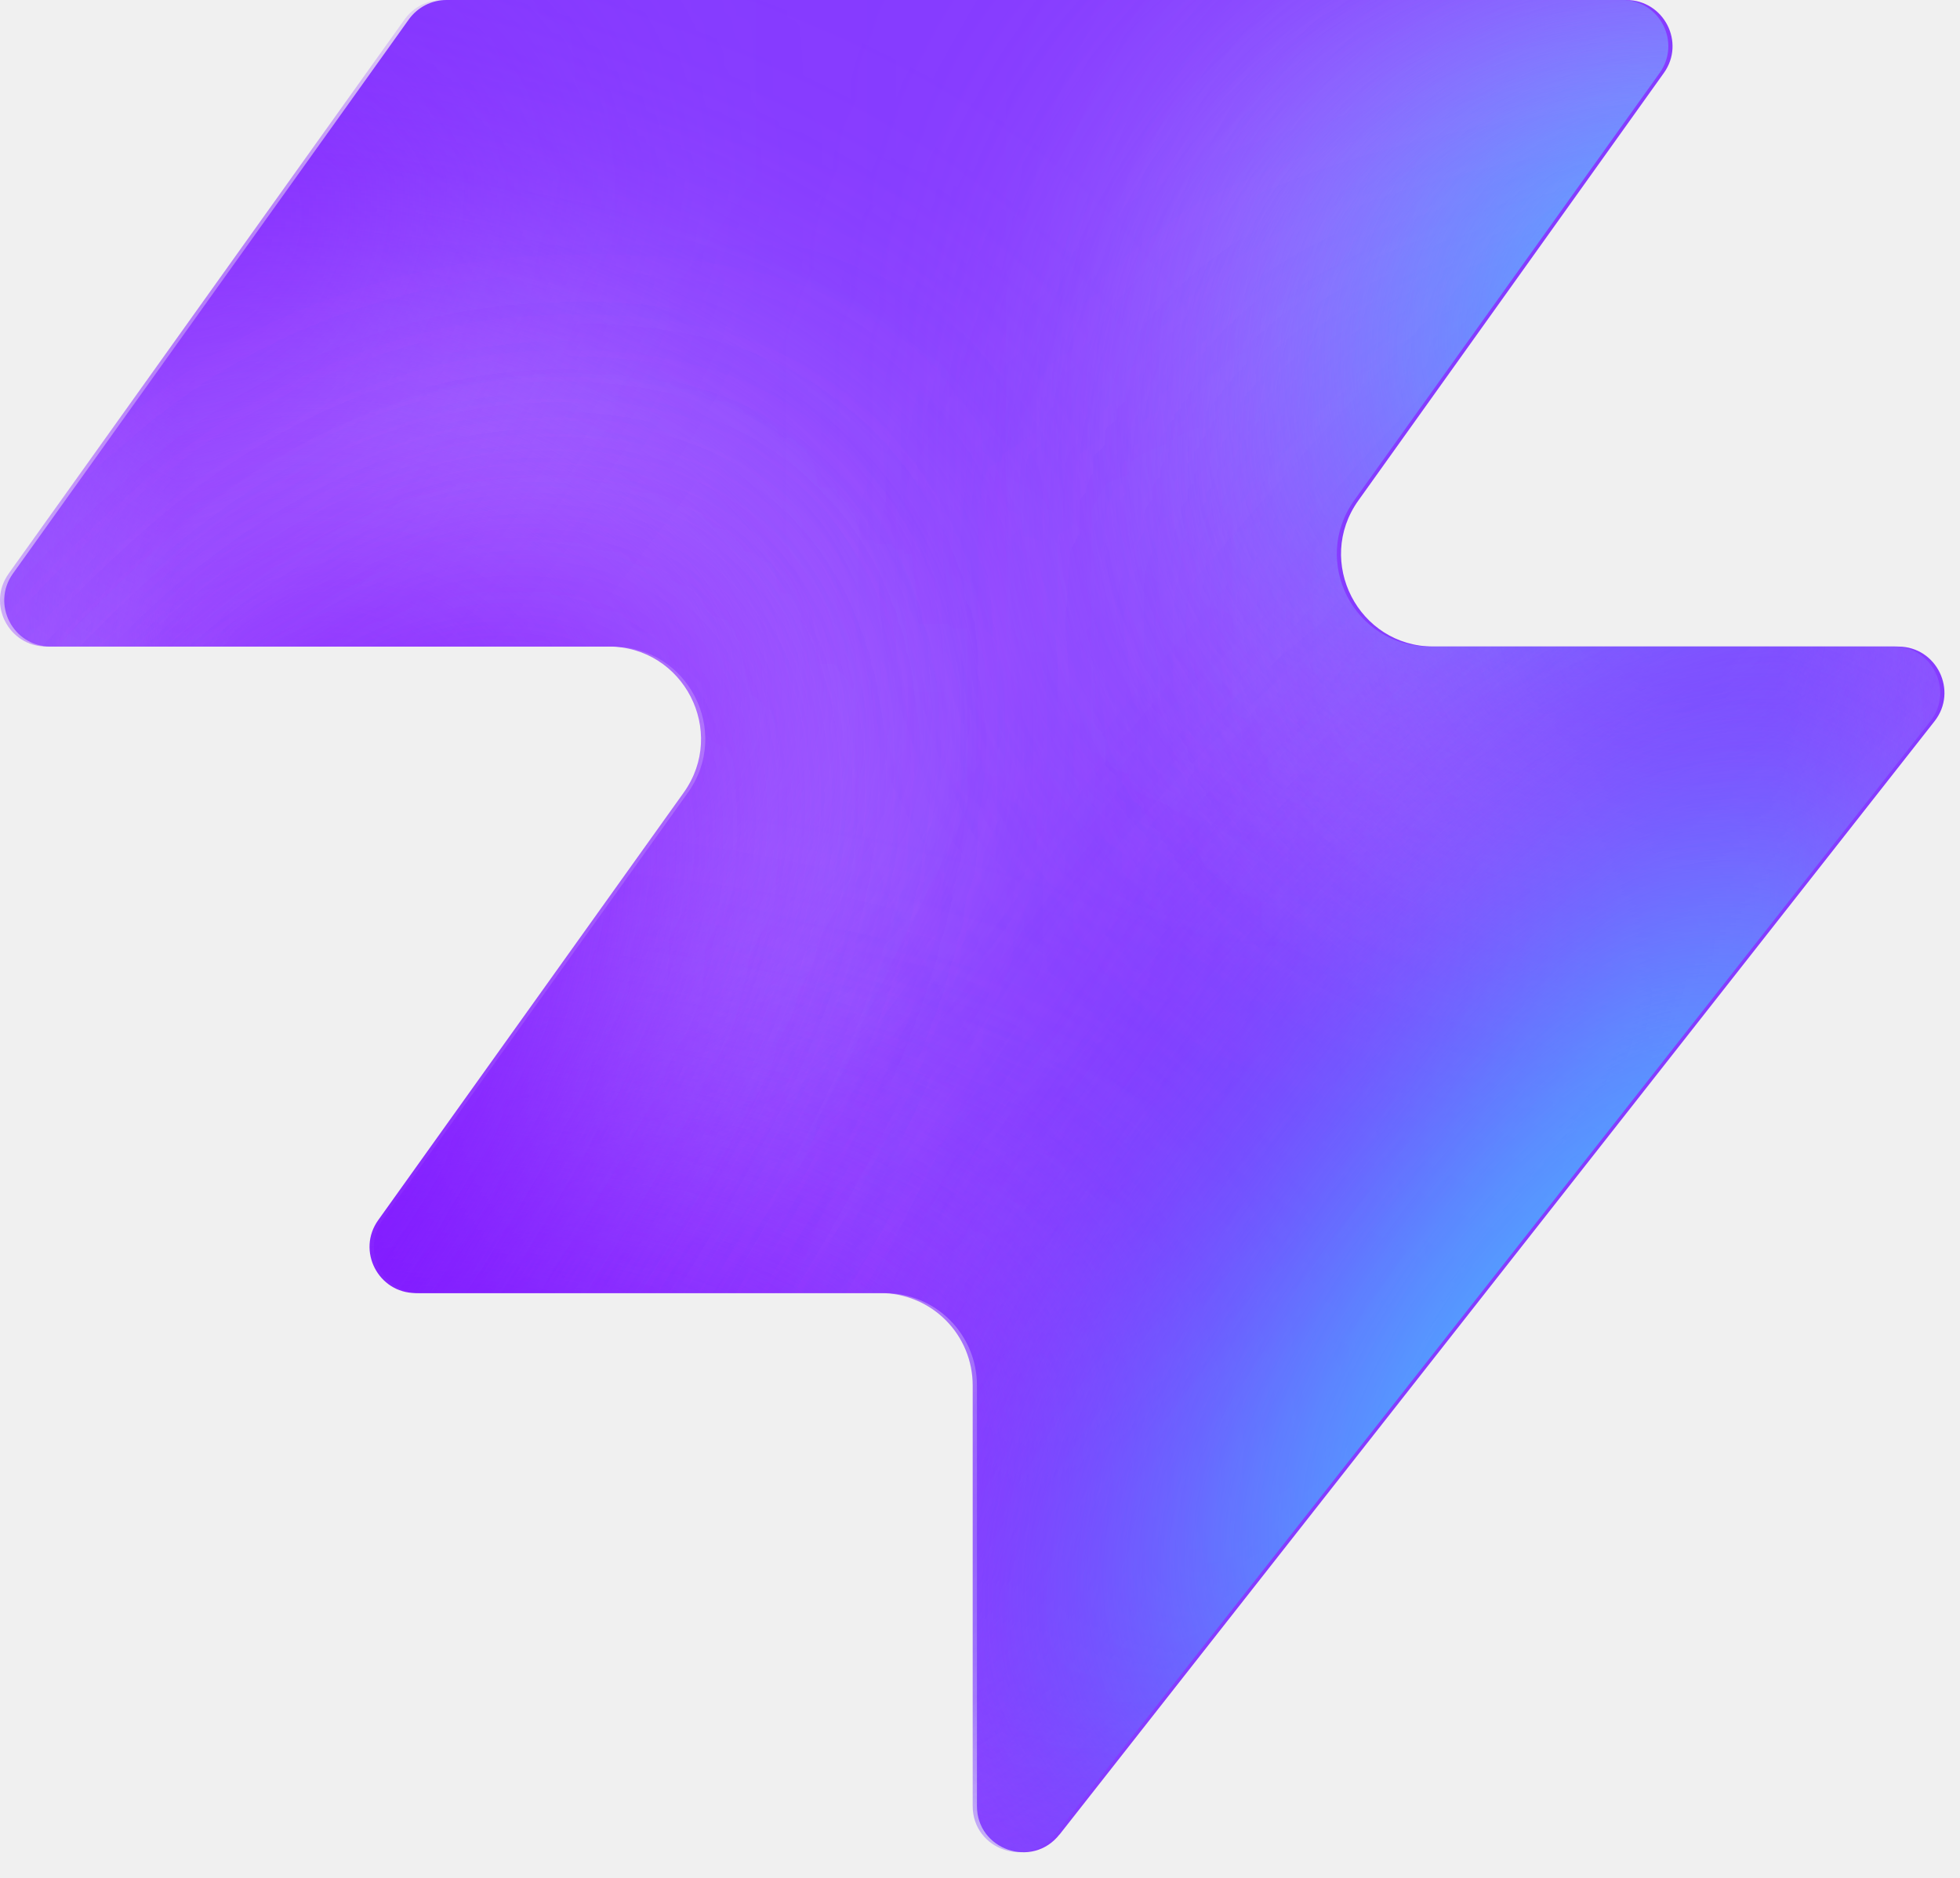
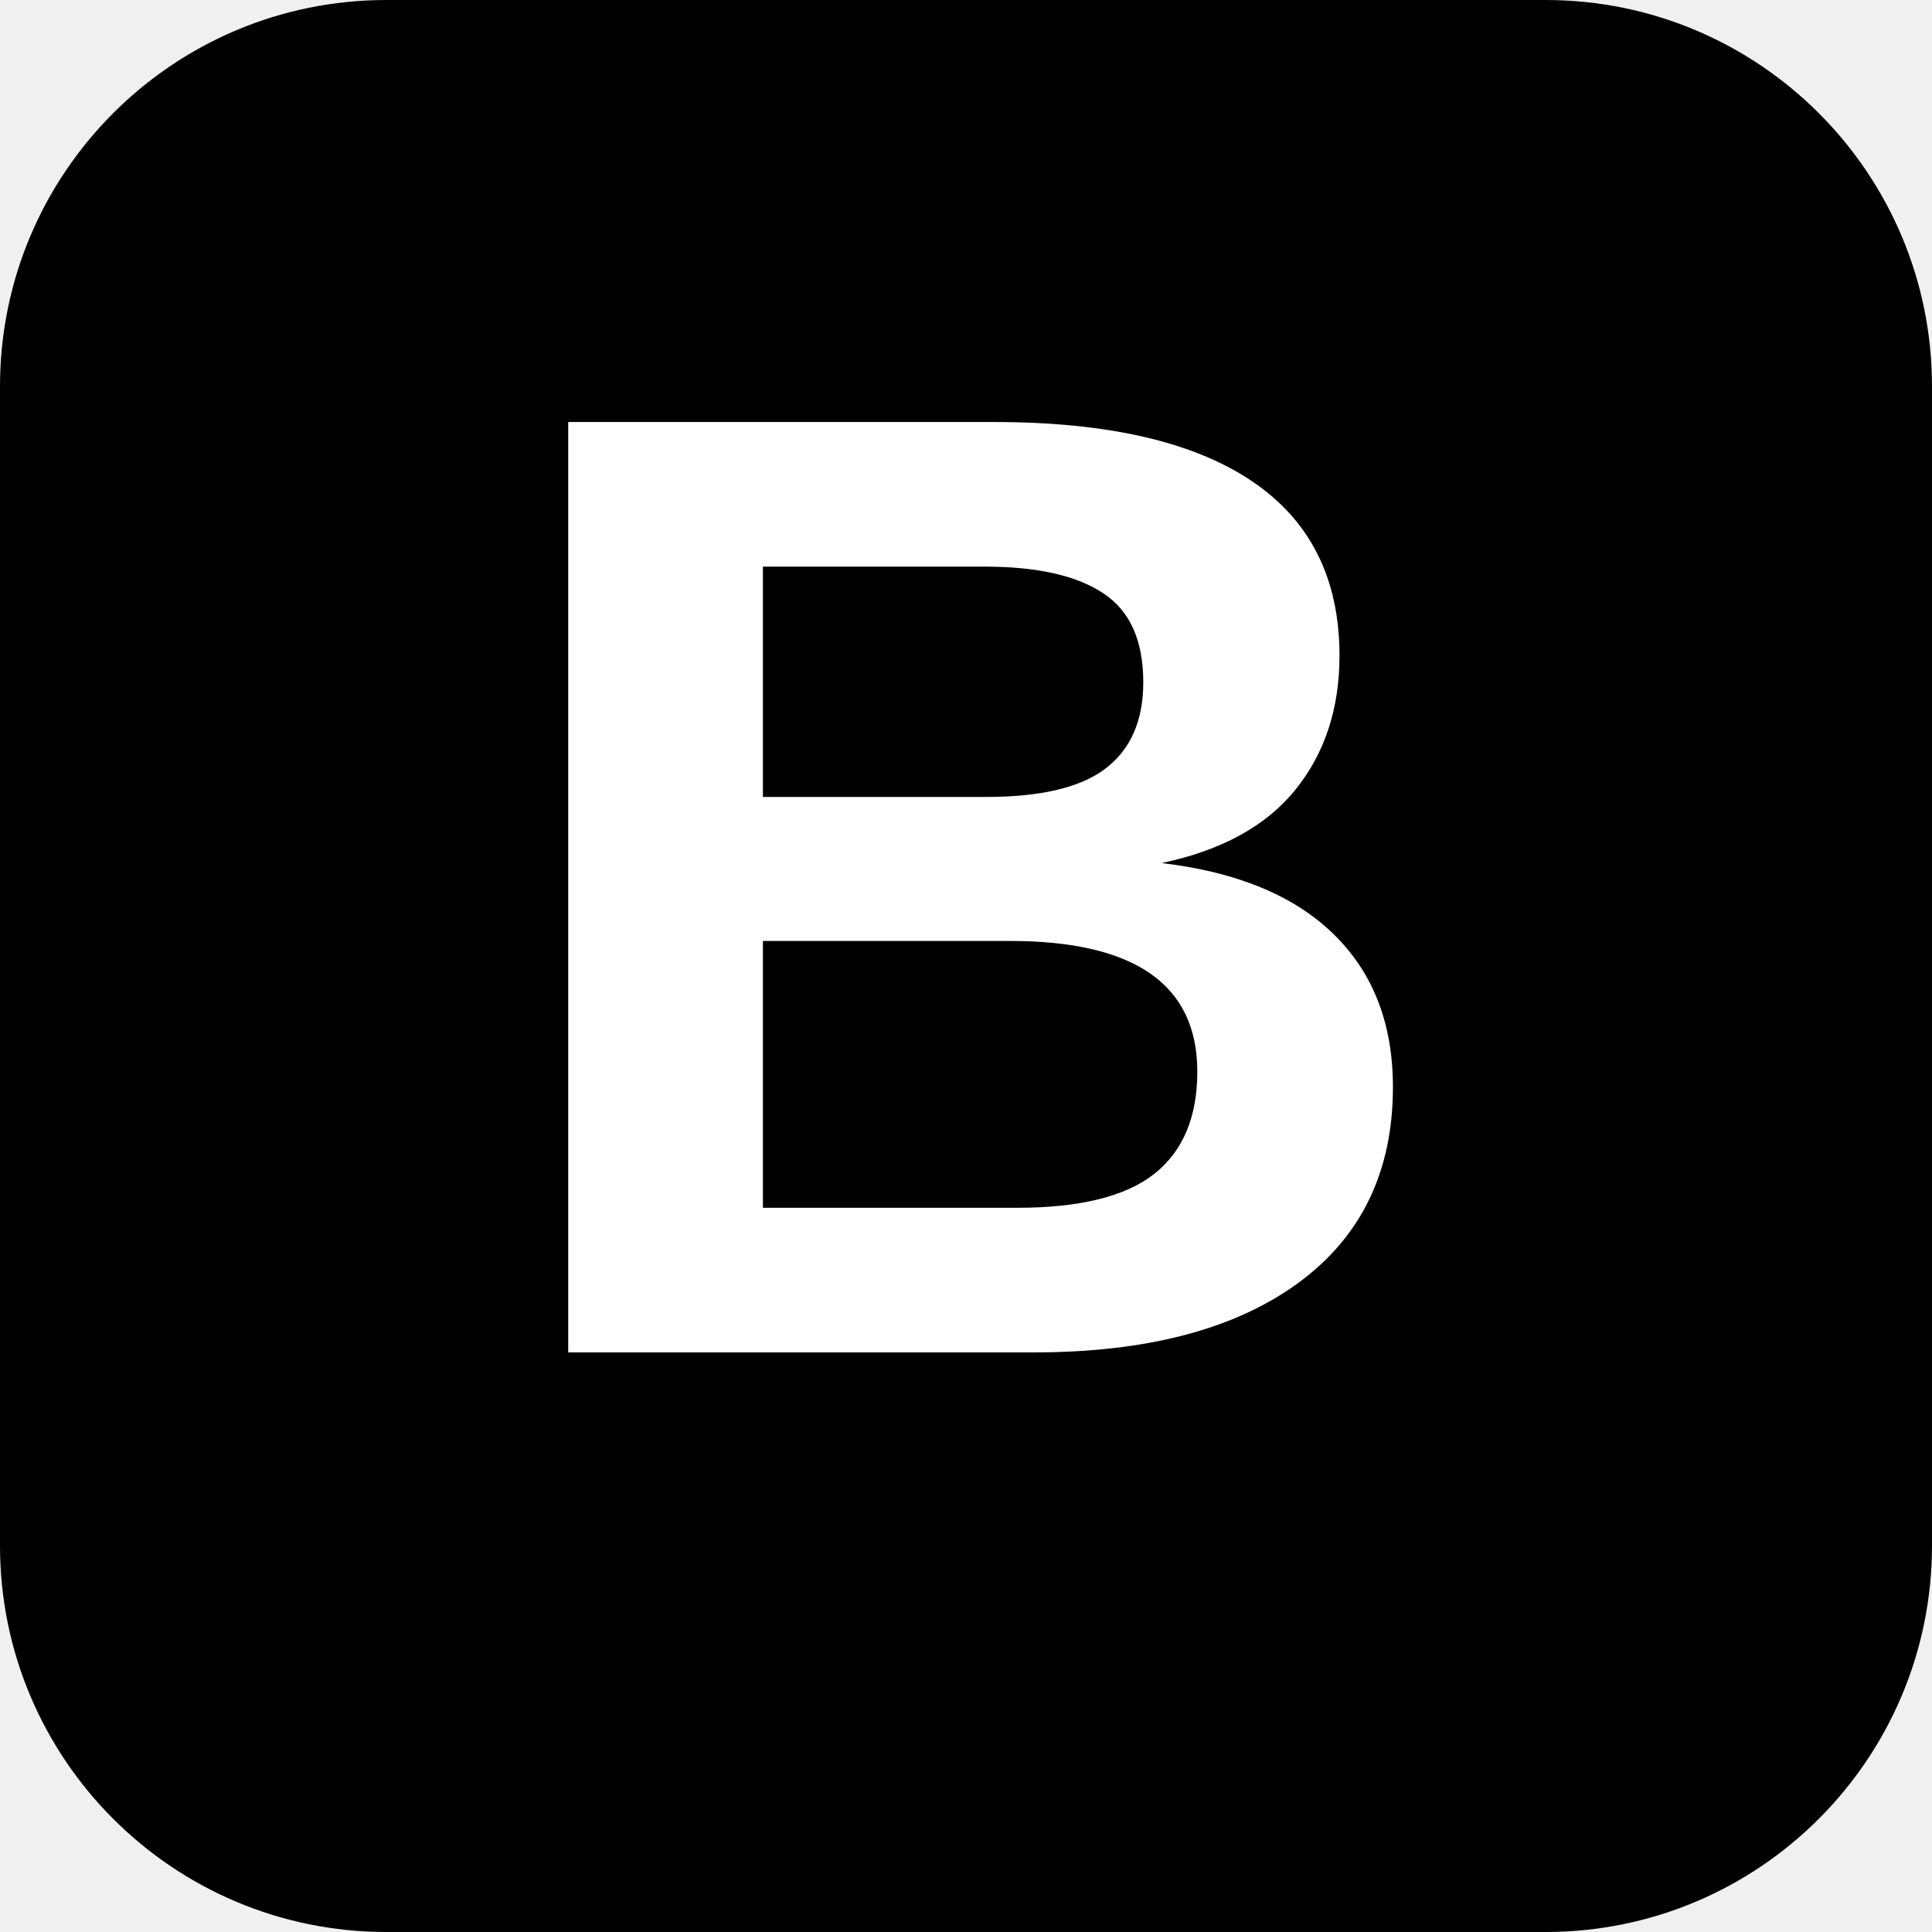
- <svg xmlns="http://www.w3.org/2000/svg" width="48" height="46" fill="none" viewBox="0 0 48 46">
-   <path fill="#863bff" d="M25.946 44.938c-.664.845-2.021.375-2.021-.698V33.937a2.26 2.26 0 0 0-2.262-2.262H10.287c-.92 0-1.456-1.04-.92-1.788l7.48-10.471c1.07-1.497 0-3.578-1.842-3.578H1.237c-.92 0-1.456-1.04-.92-1.788L10.013.474c.214-.297.556-.474.92-.474h28.894c.92 0 1.456 1.04.92 1.788l-7.48 10.471c-1.07 1.498 0 3.579 1.842 3.579h11.377c.943 0 1.473 1.088.89 1.83L25.947 44.94z" style="fill:#863bff;fill:color(display-p3 .525 .23 1);fill-opacity:1" />
-   <mask id="a" width="48" height="46" x="0" y="0" maskUnits="userSpaceOnUse" style="mask-type:alpha">
-     <path fill="#000" d="M25.842 44.938c-.664.844-2.021.375-2.021-.698V33.937a2.26 2.26 0 0 0-2.262-2.262H10.183c-.92 0-1.456-1.04-.92-1.788l7.48-10.471c1.07-1.498 0-3.579-1.842-3.579H1.133c-.92 0-1.456-1.04-.92-1.787L9.91.473c.214-.297.556-.474.92-.474h28.894c.92 0 1.456 1.04.92 1.788l-7.48 10.471c-1.07 1.498 0 3.578 1.842 3.578h11.377c.943 0 1.473 1.088.89 1.832L25.843 44.94z" style="fill:#000;fill-opacity:1" />
-   </mask>
-   <g mask="url(#a)">
-     <g filter="url(#b)">
-       <ellipse cx="5.508" cy="14.704" fill="#ede6ff" rx="5.508" ry="14.704" style="fill:#ede6ff;fill:color(display-p3 .927 .903 1);fill-opacity:1" transform="matrix(.00324 1 1 -.00324 -4.47 31.516)" />
-     </g>
-     <g filter="url(#c)">
-       <ellipse cx="10.399" cy="29.851" fill="#ede6ff" rx="10.399" ry="29.851" style="fill:#ede6ff;fill:color(display-p3 .927 .903 1);fill-opacity:1" transform="matrix(.00324 1 1 -.00324 -39.328 7.883)" />
-     </g>
-     <g filter="url(#d)">
-       <ellipse cx="5.508" cy="30.487" fill="#7e14ff" rx="5.508" ry="30.487" style="fill:#7e14ff;fill:color(display-p3 .492 .077 1);fill-opacity:1" transform="rotate(89.814 -25.913 -14.639)scale(1 -1)" />
-     </g>
-     <g filter="url(#e)">
-       <ellipse cx="5.508" cy="30.599" fill="#7e14ff" rx="5.508" ry="30.599" style="fill:#7e14ff;fill:color(display-p3 .492 .077 1);fill-opacity:1" transform="rotate(89.814 -32.644 -3.334)scale(1 -1)" />
-     </g>
-     <g filter="url(#f)">
-       <ellipse cx="5.508" cy="30.599" fill="#7e14ff" rx="5.508" ry="30.599" style="fill:#7e14ff;fill:color(display-p3 .492 .077 1);fill-opacity:1" transform="matrix(.00324 1 1 -.00324 -34.34 30.47)" />
-     </g>
-     <g filter="url(#g)">
-       <ellipse cx="14.072" cy="22.078" fill="#ede6ff" rx="14.072" ry="22.078" style="fill:#ede6ff;fill:color(display-p3 .927 .903 1);fill-opacity:1" transform="rotate(93.35 24.506 48.493)scale(-1 1)" />
-     </g>
-     <g filter="url(#h)">
-       <ellipse cx="3.47" cy="21.501" fill="#7e14ff" rx="3.47" ry="21.501" style="fill:#7e14ff;fill:color(display-p3 .492 .077 1);fill-opacity:1" transform="rotate(89.009 28.708 47.59)scale(-1 1)" />
-     </g>
-     <g filter="url(#i)">
-       <ellipse cx="3.47" cy="21.501" fill="#7e14ff" rx="3.47" ry="21.501" style="fill:#7e14ff;fill:color(display-p3 .492 .077 1);fill-opacity:1" transform="rotate(89.009 28.708 47.59)scale(-1 1)" />
-     </g>
-     <g filter="url(#j)">
-       <ellipse cx=".387" cy="8.972" fill="#7e14ff" rx="4.407" ry="29.108" style="fill:#7e14ff;fill:color(display-p3 .492 .077 1);fill-opacity:1" transform="rotate(39.51 .387 8.972)" />
-     </g>
-     <g filter="url(#k)">
-       <ellipse cx="47.523" cy="-6.092" fill="#7e14ff" rx="4.407" ry="29.108" style="fill:#7e14ff;fill:color(display-p3 .492 .077 1);fill-opacity:1" transform="rotate(37.892 47.523 -6.092)" />
-     </g>
-     <g filter="url(#l)">
-       <ellipse cx="41.412" cy="6.333" fill="#47bfff" rx="5.971" ry="9.665" style="fill:#47bfff;fill:color(display-p3 .28 .748 1);fill-opacity:1" transform="rotate(37.892 41.412 6.333)" />
-     </g>
-     <g filter="url(#m)">
-       <ellipse cx="-1.879" cy="38.332" fill="#7e14ff" rx="4.407" ry="29.108" style="fill:#7e14ff;fill:color(display-p3 .492 .077 1);fill-opacity:1" transform="rotate(37.892 -1.88 38.332)" />
-     </g>
-     <g filter="url(#n)">
-       <ellipse cx="-1.879" cy="38.332" fill="#7e14ff" rx="4.407" ry="29.108" style="fill:#7e14ff;fill:color(display-p3 .492 .077 1);fill-opacity:1" transform="rotate(37.892 -1.88 38.332)" />
-     </g>
-     <g filter="url(#o)">
-       <ellipse cx="35.651" cy="29.907" fill="#7e14ff" rx="4.407" ry="29.108" style="fill:#7e14ff;fill:color(display-p3 .492 .077 1);fill-opacity:1" transform="rotate(37.892 35.651 29.907)" />
-     </g>
-     <g filter="url(#p)">
-       <ellipse cx="38.418" cy="32.4" fill="#47bfff" rx="5.971" ry="15.297" style="fill:#47bfff;fill:color(display-p3 .28 .748 1);fill-opacity:1" transform="rotate(37.892 38.418 32.4)" />
-     </g>
-   </g>
-   <defs>
-     <filter id="b" width="60.045" height="41.654" x="-19.77" y="16.149" color-interpolation-filters="sRGB" filterUnits="userSpaceOnUse">
-       <feFlood flood-opacity="0" result="BackgroundImageFix" />
-       <feBlend in="SourceGraphic" in2="BackgroundImageFix" result="shape" />
-       <feGaussianBlur result="effect1_foregroundBlur_2002_17158" stdDeviation="7.659" />
-     </filter>
-     <filter id="c" width="90.34" height="51.437" x="-54.613" y="-7.533" color-interpolation-filters="sRGB" filterUnits="userSpaceOnUse">
-       <feFlood flood-opacity="0" result="BackgroundImageFix" />
-       <feBlend in="SourceGraphic" in2="BackgroundImageFix" result="shape" />
-       <feGaussianBlur result="effect1_foregroundBlur_2002_17158" stdDeviation="7.659" />
-     </filter>
-     <filter id="d" width="79.355" height="29.4" x="-49.64" y="2.03" color-interpolation-filters="sRGB" filterUnits="userSpaceOnUse">
-       <feFlood flood-opacity="0" result="BackgroundImageFix" />
-       <feBlend in="SourceGraphic" in2="BackgroundImageFix" result="shape" />
-       <feGaussianBlur result="effect1_foregroundBlur_2002_17158" stdDeviation="4.596" />
-     </filter>
-     <filter id="e" width="79.579" height="29.4" x="-45.045" y="20.029" color-interpolation-filters="sRGB" filterUnits="userSpaceOnUse">
-       <feFlood flood-opacity="0" result="BackgroundImageFix" />
-       <feBlend in="SourceGraphic" in2="BackgroundImageFix" result="shape" />
-       <feGaussianBlur result="effect1_foregroundBlur_2002_17158" stdDeviation="4.596" />
-     </filter>
-     <filter id="f" width="79.579" height="29.4" x="-43.513" y="21.178" color-interpolation-filters="sRGB" filterUnits="userSpaceOnUse">
-       <feFlood flood-opacity="0" result="BackgroundImageFix" />
-       <feBlend in="SourceGraphic" in2="BackgroundImageFix" result="shape" />
-       <feGaussianBlur result="effect1_foregroundBlur_2002_17158" stdDeviation="4.596" />
-     </filter>
-     <filter id="g" width="74.749" height="58.852" x="15.756" y="-17.901" color-interpolation-filters="sRGB" filterUnits="userSpaceOnUse">
-       <feFlood flood-opacity="0" result="BackgroundImageFix" />
-       <feBlend in="SourceGraphic" in2="BackgroundImageFix" result="shape" />
-       <feGaussianBlur result="effect1_foregroundBlur_2002_17158" stdDeviation="7.659" />
-     </filter>
-     <filter id="h" width="61.377" height="25.362" x="23.548" y="2.284" color-interpolation-filters="sRGB" filterUnits="userSpaceOnUse">
-       <feFlood flood-opacity="0" result="BackgroundImageFix" />
-       <feBlend in="SourceGraphic" in2="BackgroundImageFix" result="shape" />
-       <feGaussianBlur result="effect1_foregroundBlur_2002_17158" stdDeviation="4.596" />
-     </filter>
-     <filter id="i" width="61.377" height="25.362" x="23.548" y="2.284" color-interpolation-filters="sRGB" filterUnits="userSpaceOnUse">
-       <feFlood flood-opacity="0" result="BackgroundImageFix" />
-       <feBlend in="SourceGraphic" in2="BackgroundImageFix" result="shape" />
-       <feGaussianBlur result="effect1_foregroundBlur_2002_17158" stdDeviation="4.596" />
-     </filter>
-     <filter id="j" width="56.045" height="63.649" x="-27.636" y="-22.853" color-interpolation-filters="sRGB" filterUnits="userSpaceOnUse">
-       <feFlood flood-opacity="0" result="BackgroundImageFix" />
-       <feBlend in="SourceGraphic" in2="BackgroundImageFix" result="shape" />
-       <feGaussianBlur result="effect1_foregroundBlur_2002_17158" stdDeviation="4.596" />
-     </filter>
-     <filter id="k" width="54.814" height="64.646" x="20.116" y="-38.415" color-interpolation-filters="sRGB" filterUnits="userSpaceOnUse">
-       <feFlood flood-opacity="0" result="BackgroundImageFix" />
-       <feBlend in="SourceGraphic" in2="BackgroundImageFix" result="shape" />
-       <feGaussianBlur result="effect1_foregroundBlur_2002_17158" stdDeviation="4.596" />
-     </filter>
-     <filter id="l" width="33.541" height="35.313" x="24.641" y="-11.323" color-interpolation-filters="sRGB" filterUnits="userSpaceOnUse">
-       <feFlood flood-opacity="0" result="BackgroundImageFix" />
-       <feBlend in="SourceGraphic" in2="BackgroundImageFix" result="shape" />
-       <feGaussianBlur result="effect1_foregroundBlur_2002_17158" stdDeviation="4.596" />
-     </filter>
-     <filter id="m" width="54.814" height="64.646" x="-29.286" y="6.009" color-interpolation-filters="sRGB" filterUnits="userSpaceOnUse">
-       <feFlood flood-opacity="0" result="BackgroundImageFix" />
-       <feBlend in="SourceGraphic" in2="BackgroundImageFix" result="shape" />
-       <feGaussianBlur result="effect1_foregroundBlur_2002_17158" stdDeviation="4.596" />
-     </filter>
-     <filter id="n" width="54.814" height="64.646" x="-29.286" y="6.009" color-interpolation-filters="sRGB" filterUnits="userSpaceOnUse">
-       <feFlood flood-opacity="0" result="BackgroundImageFix" />
-       <feBlend in="SourceGraphic" in2="BackgroundImageFix" result="shape" />
-       <feGaussianBlur result="effect1_foregroundBlur_2002_17158" stdDeviation="4.596" />
-     </filter>
-     <filter id="o" width="54.814" height="64.646" x="8.244" y="-2.416" color-interpolation-filters="sRGB" filterUnits="userSpaceOnUse">
-       <feFlood flood-opacity="0" result="BackgroundImageFix" />
-       <feBlend in="SourceGraphic" in2="BackgroundImageFix" result="shape" />
-       <feGaussianBlur result="effect1_foregroundBlur_2002_17158" stdDeviation="4.596" />
-     </filter>
-     <filter id="p" width="39.409" height="43.623" x="18.713" y="10.588" color-interpolation-filters="sRGB" filterUnits="userSpaceOnUse">
-       <feFlood flood-opacity="0" result="BackgroundImageFix" />
-       <feBlend in="SourceGraphic" in2="BackgroundImageFix" result="shape" />
-       <feGaussianBlur result="effect1_foregroundBlur_2002_17158" stdDeviation="4.596" />
-     </filter>
-   </defs>
+ <svg xmlns="http://www.w3.org/2000/svg" viewBox="0 0 100 100">
+   <rect width="100" height="100" rx="20" fill="#000000" />
+   <text x="50" y="70" font-family="Arial, sans-serif" font-size="70" font-weight="bold" fill="#ffffff" text-anchor="middle">B</text>
</svg>
